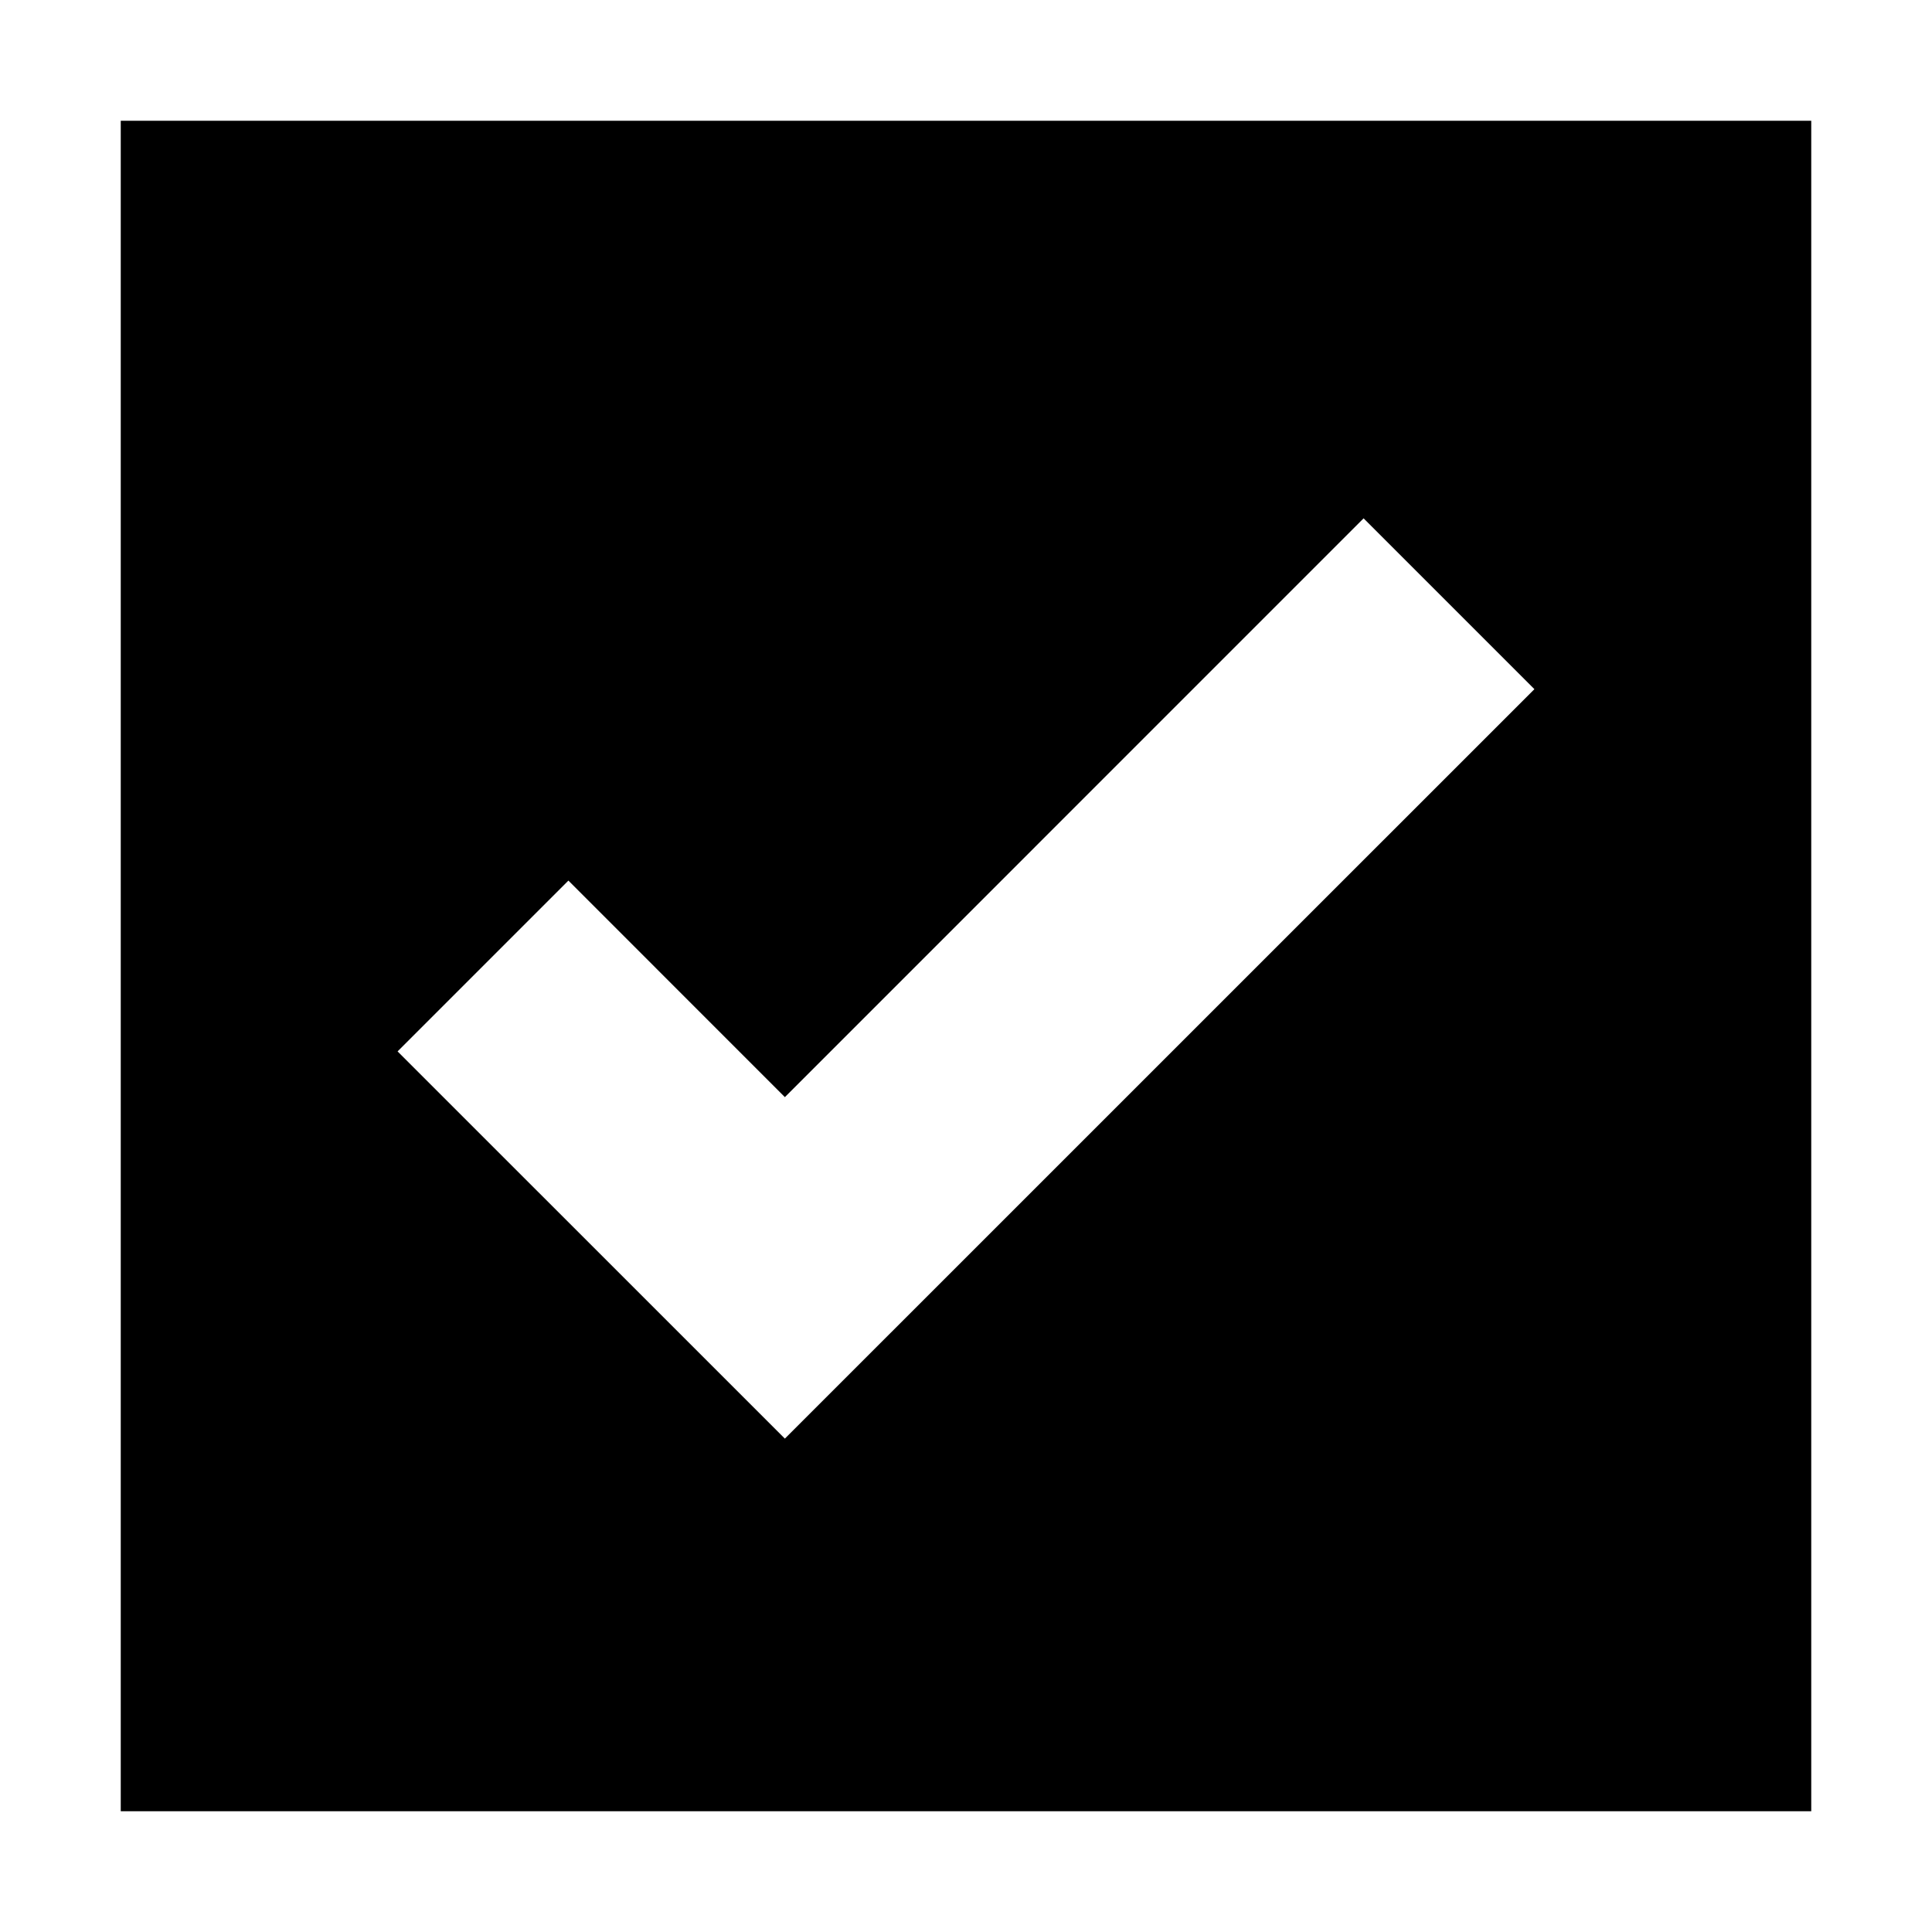
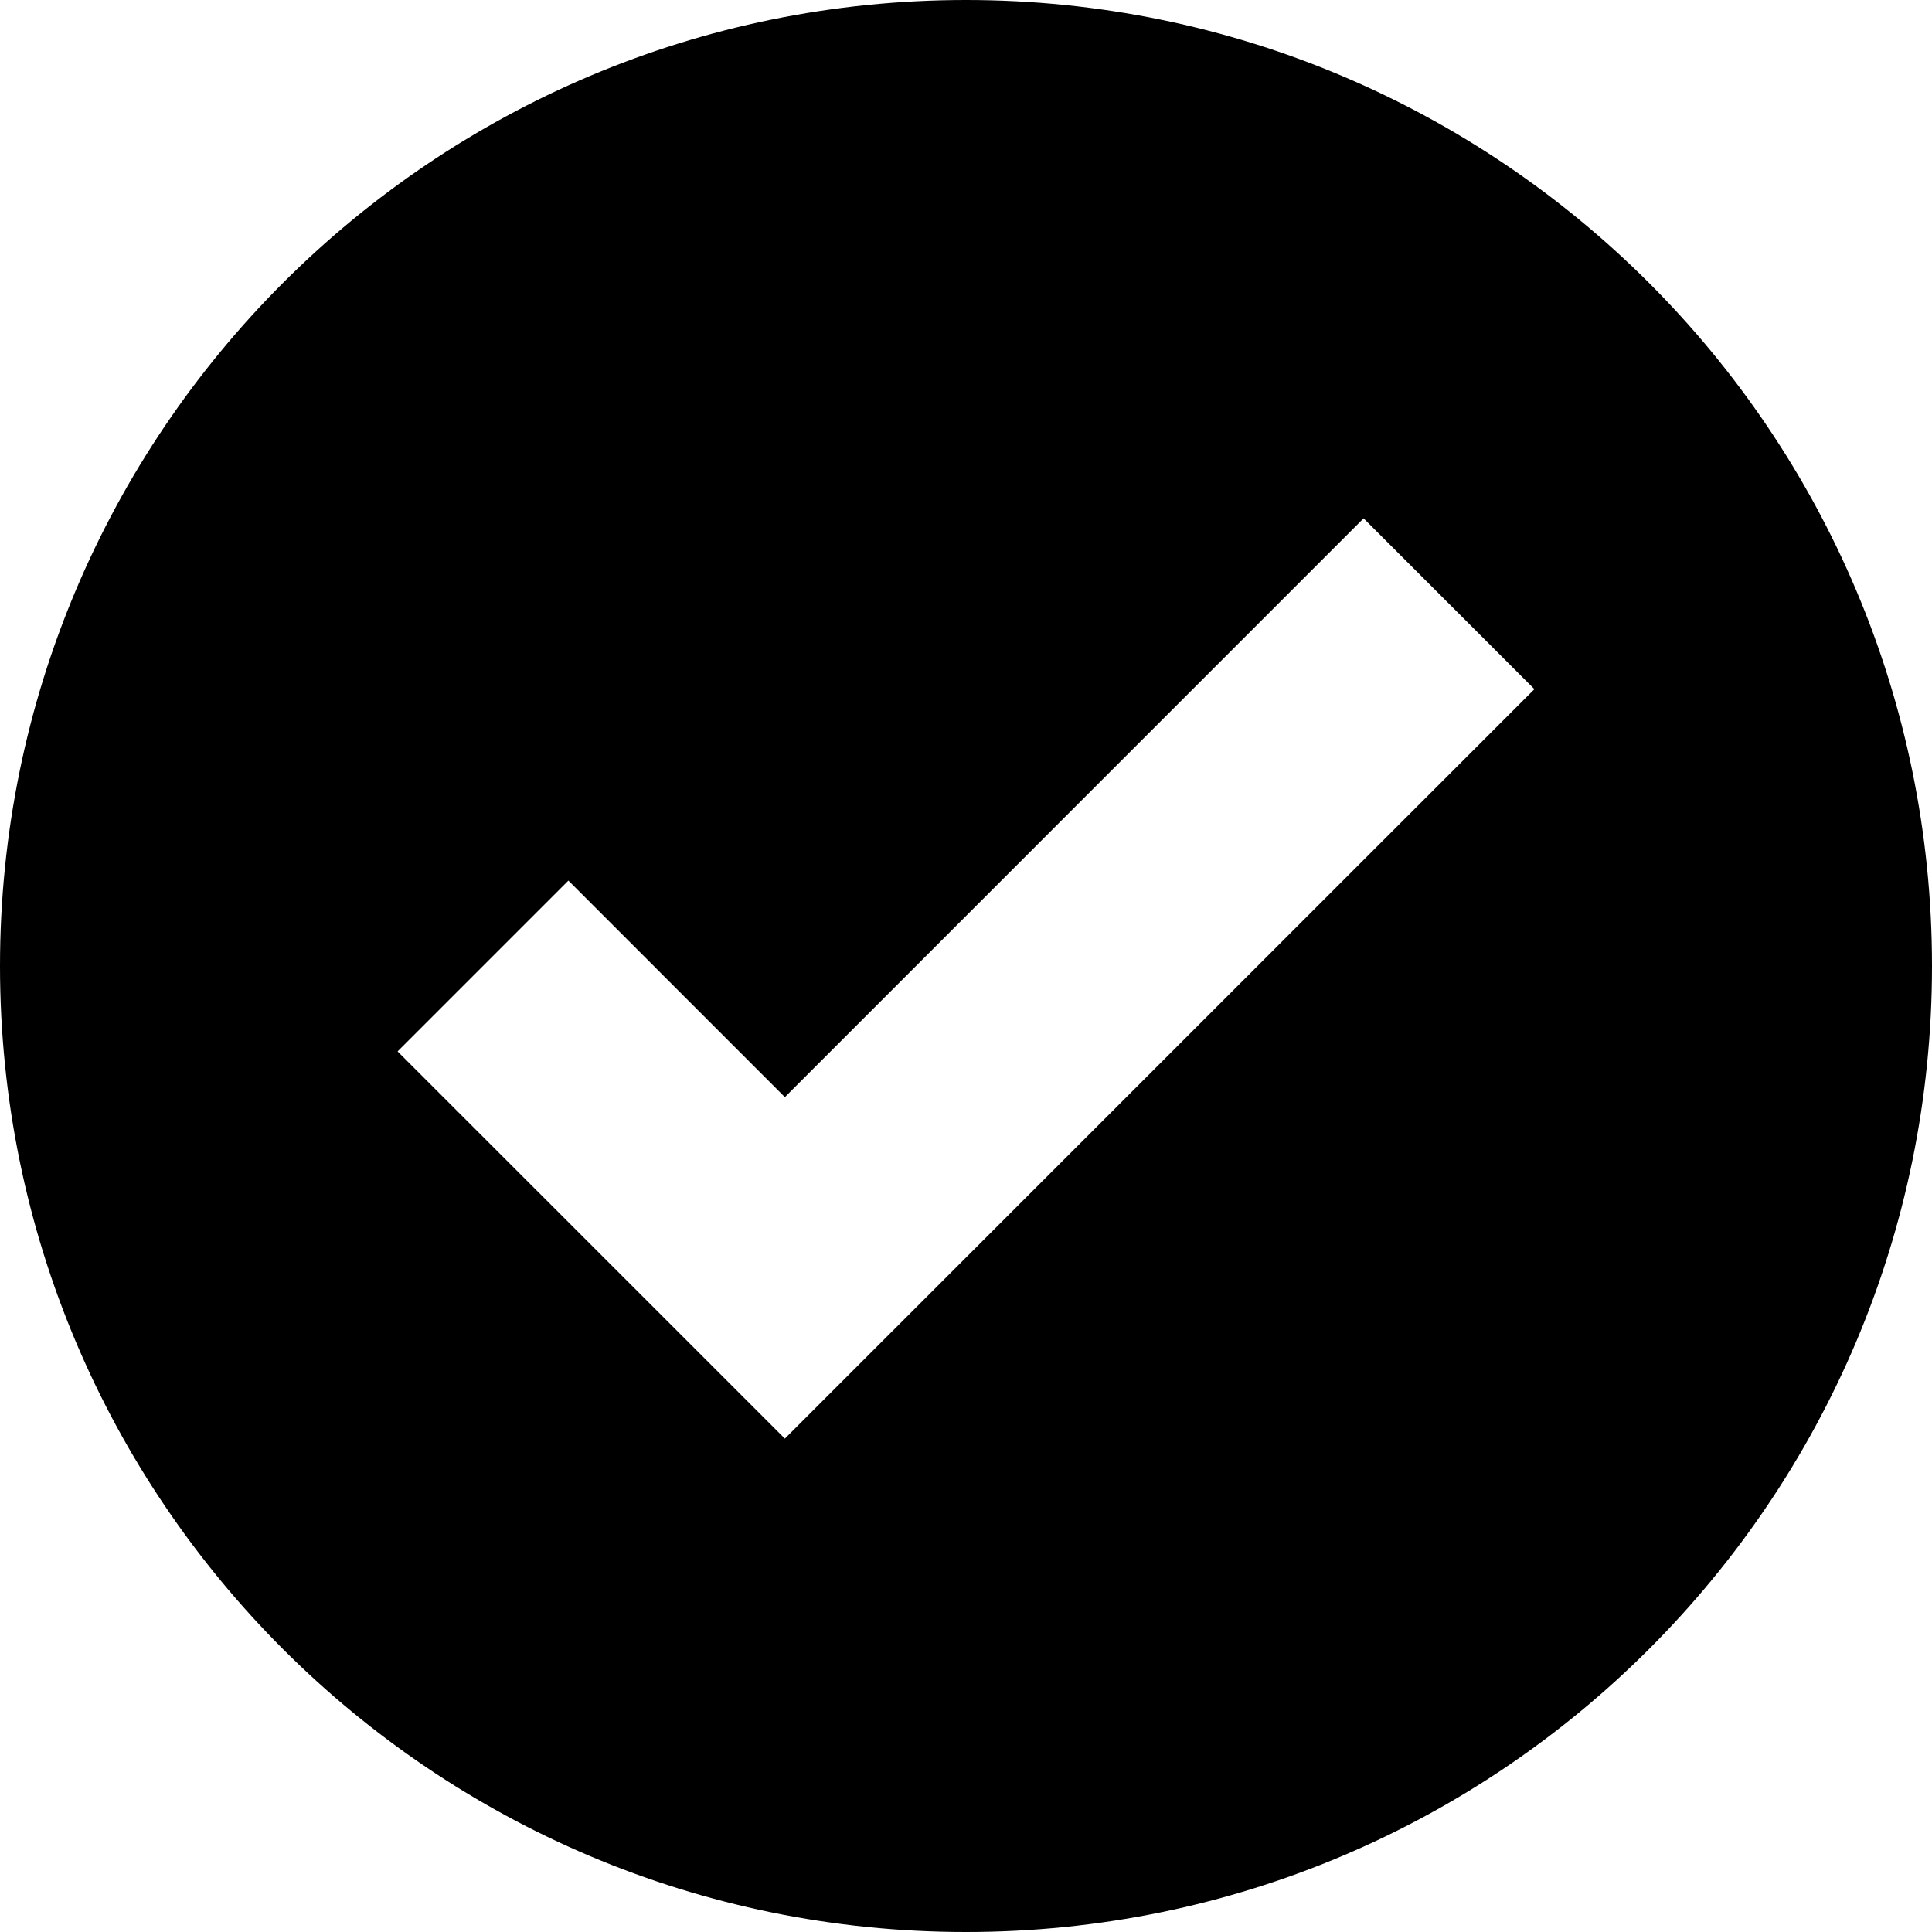
<svg xmlns="http://www.w3.org/2000/svg" width="24" height="24" viewBox="0 0 24 24" fill="none">
-   <path fill-rule="evenodd" clip-rule="evenodd" d="M22.5 1.5H1.5V22.5H22.5V1.5ZM19.061 8.561L16.939 6.439L9.75 13.629L7.061 10.939L4.939 13.061L9.75 17.871L19.061 8.561Z" fill="black" />
+   <path fill-rule="evenodd" clip-rule="evenodd" d="M12 24C18.627 24 24 18.627 24 12C24 5.373 18.627 0 12 0C5.373 0 0 5.373 0 12C0 18.627 5.373 24 12 24ZM19.061 8.561L16.939 6.439L9.75 13.629L7.061 10.939L4.939 13.061L9.75 17.871L19.061 8.561Z" fill="black" />
</svg>
